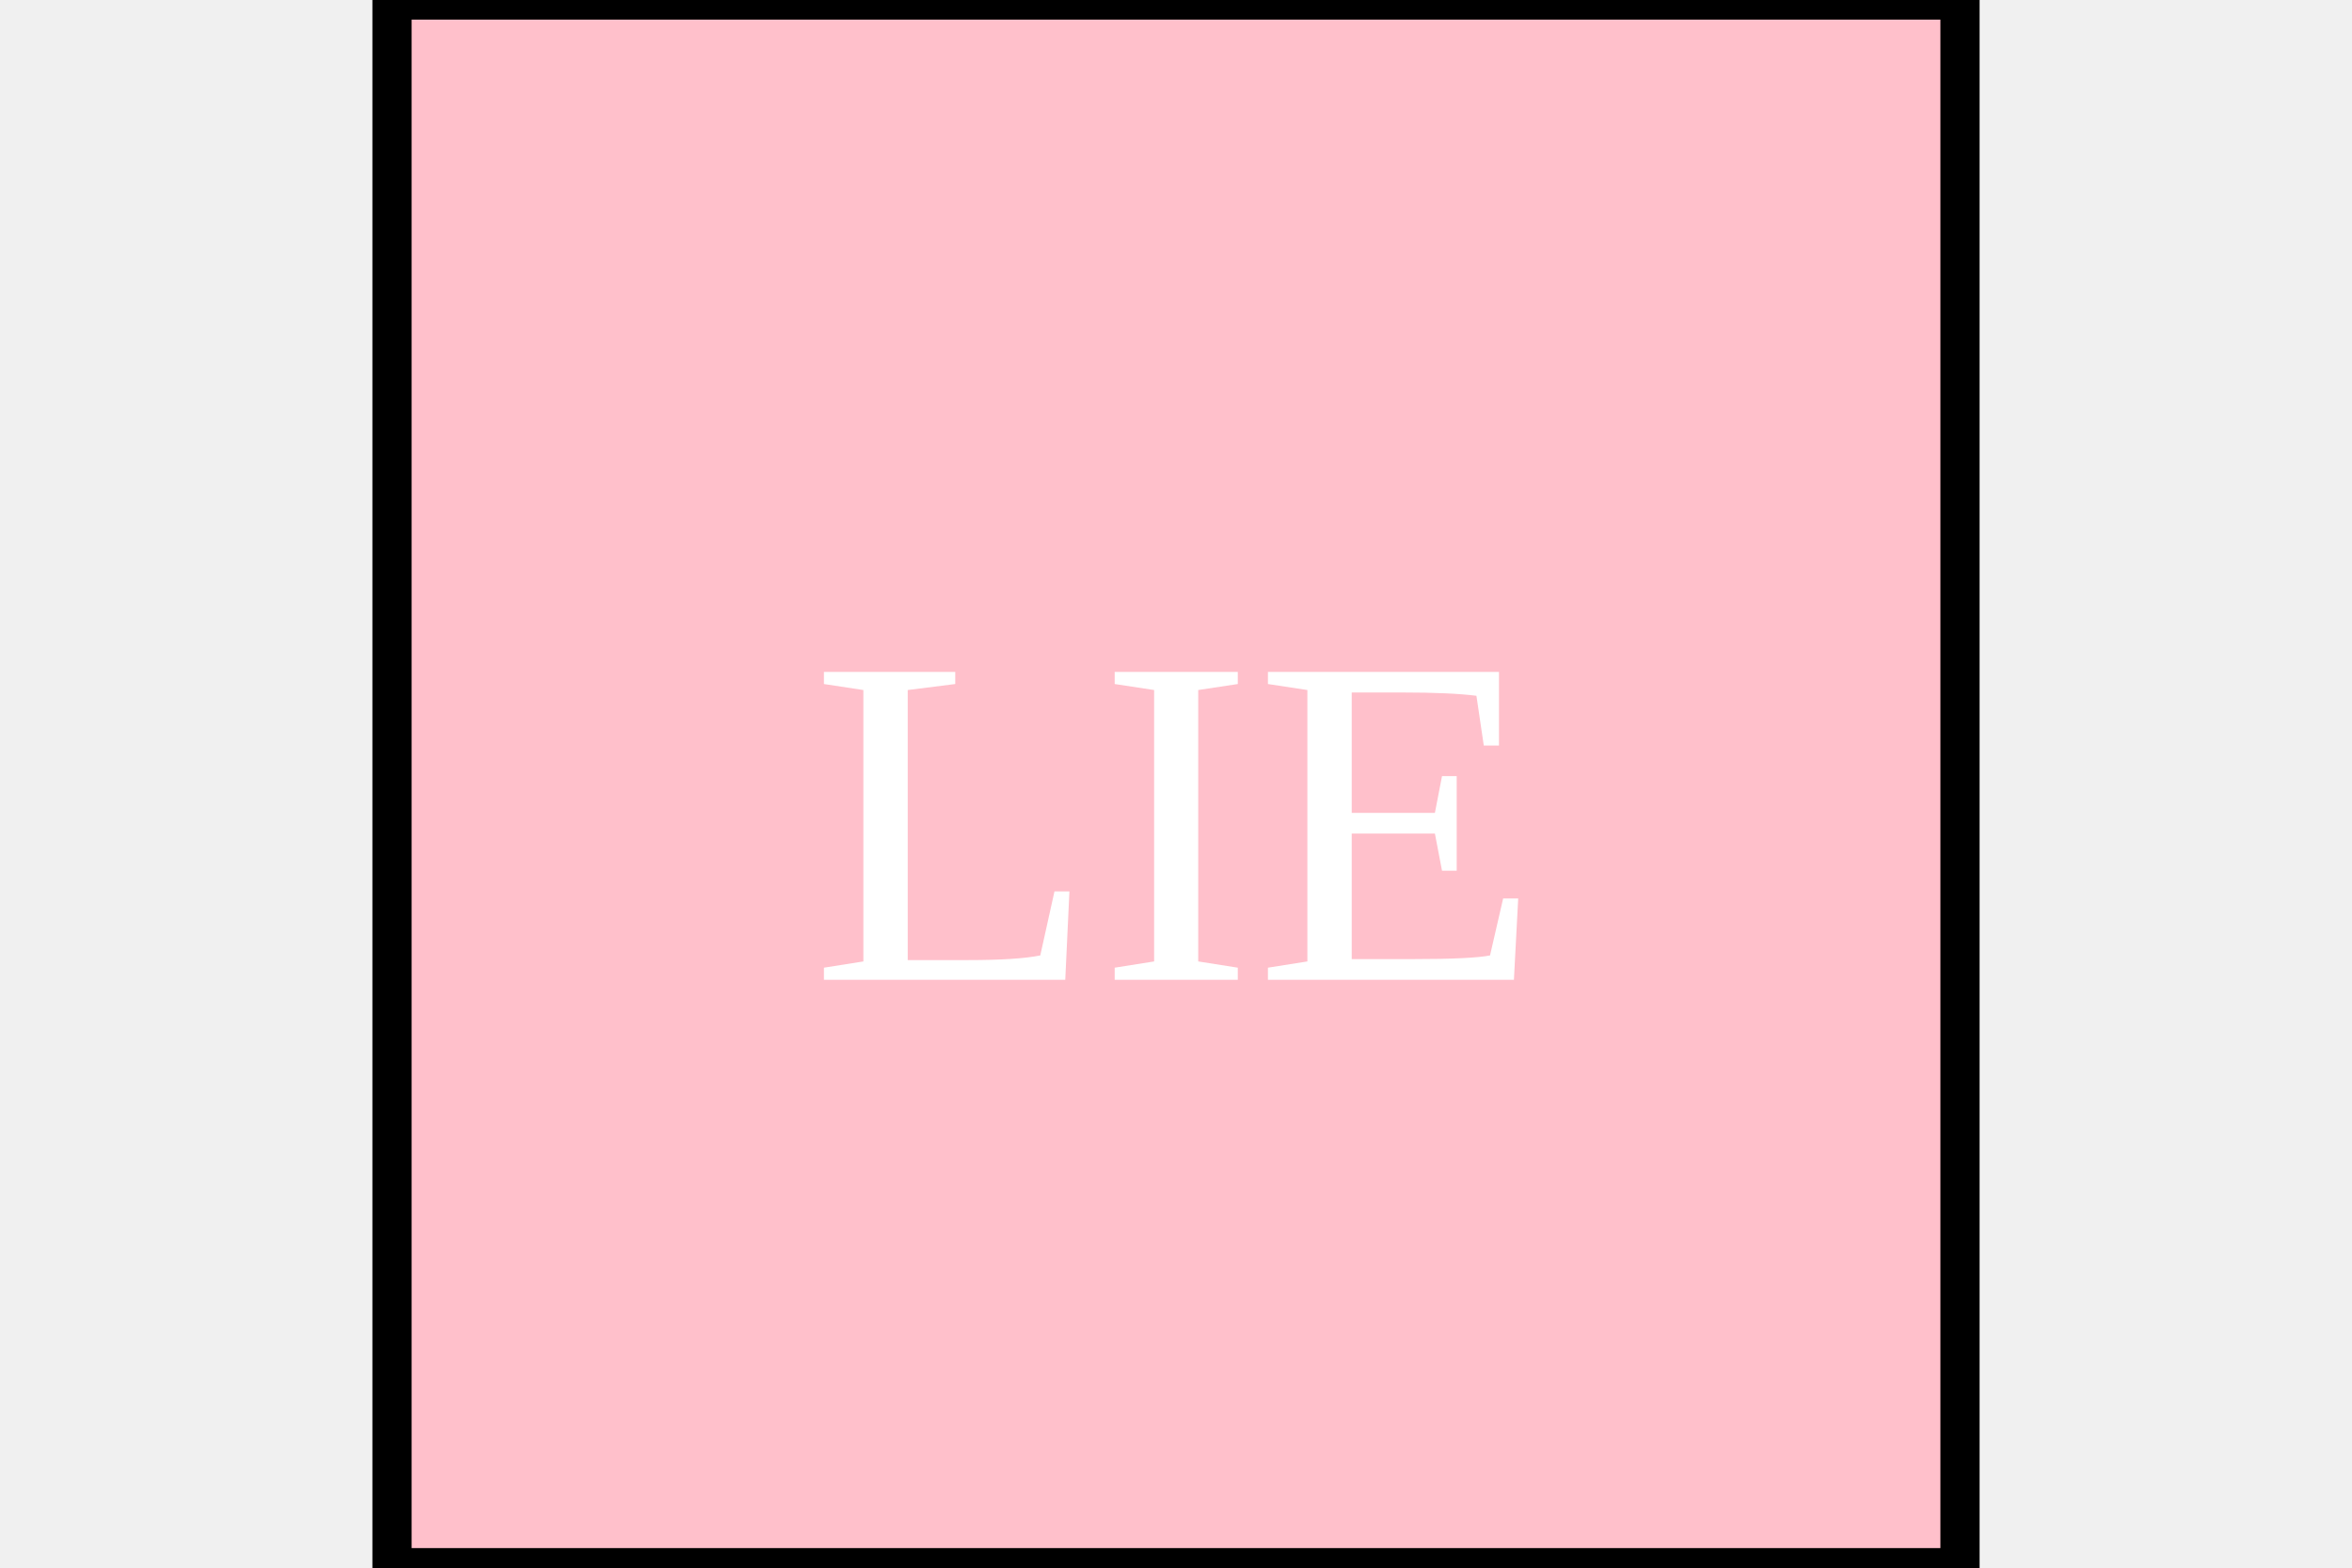
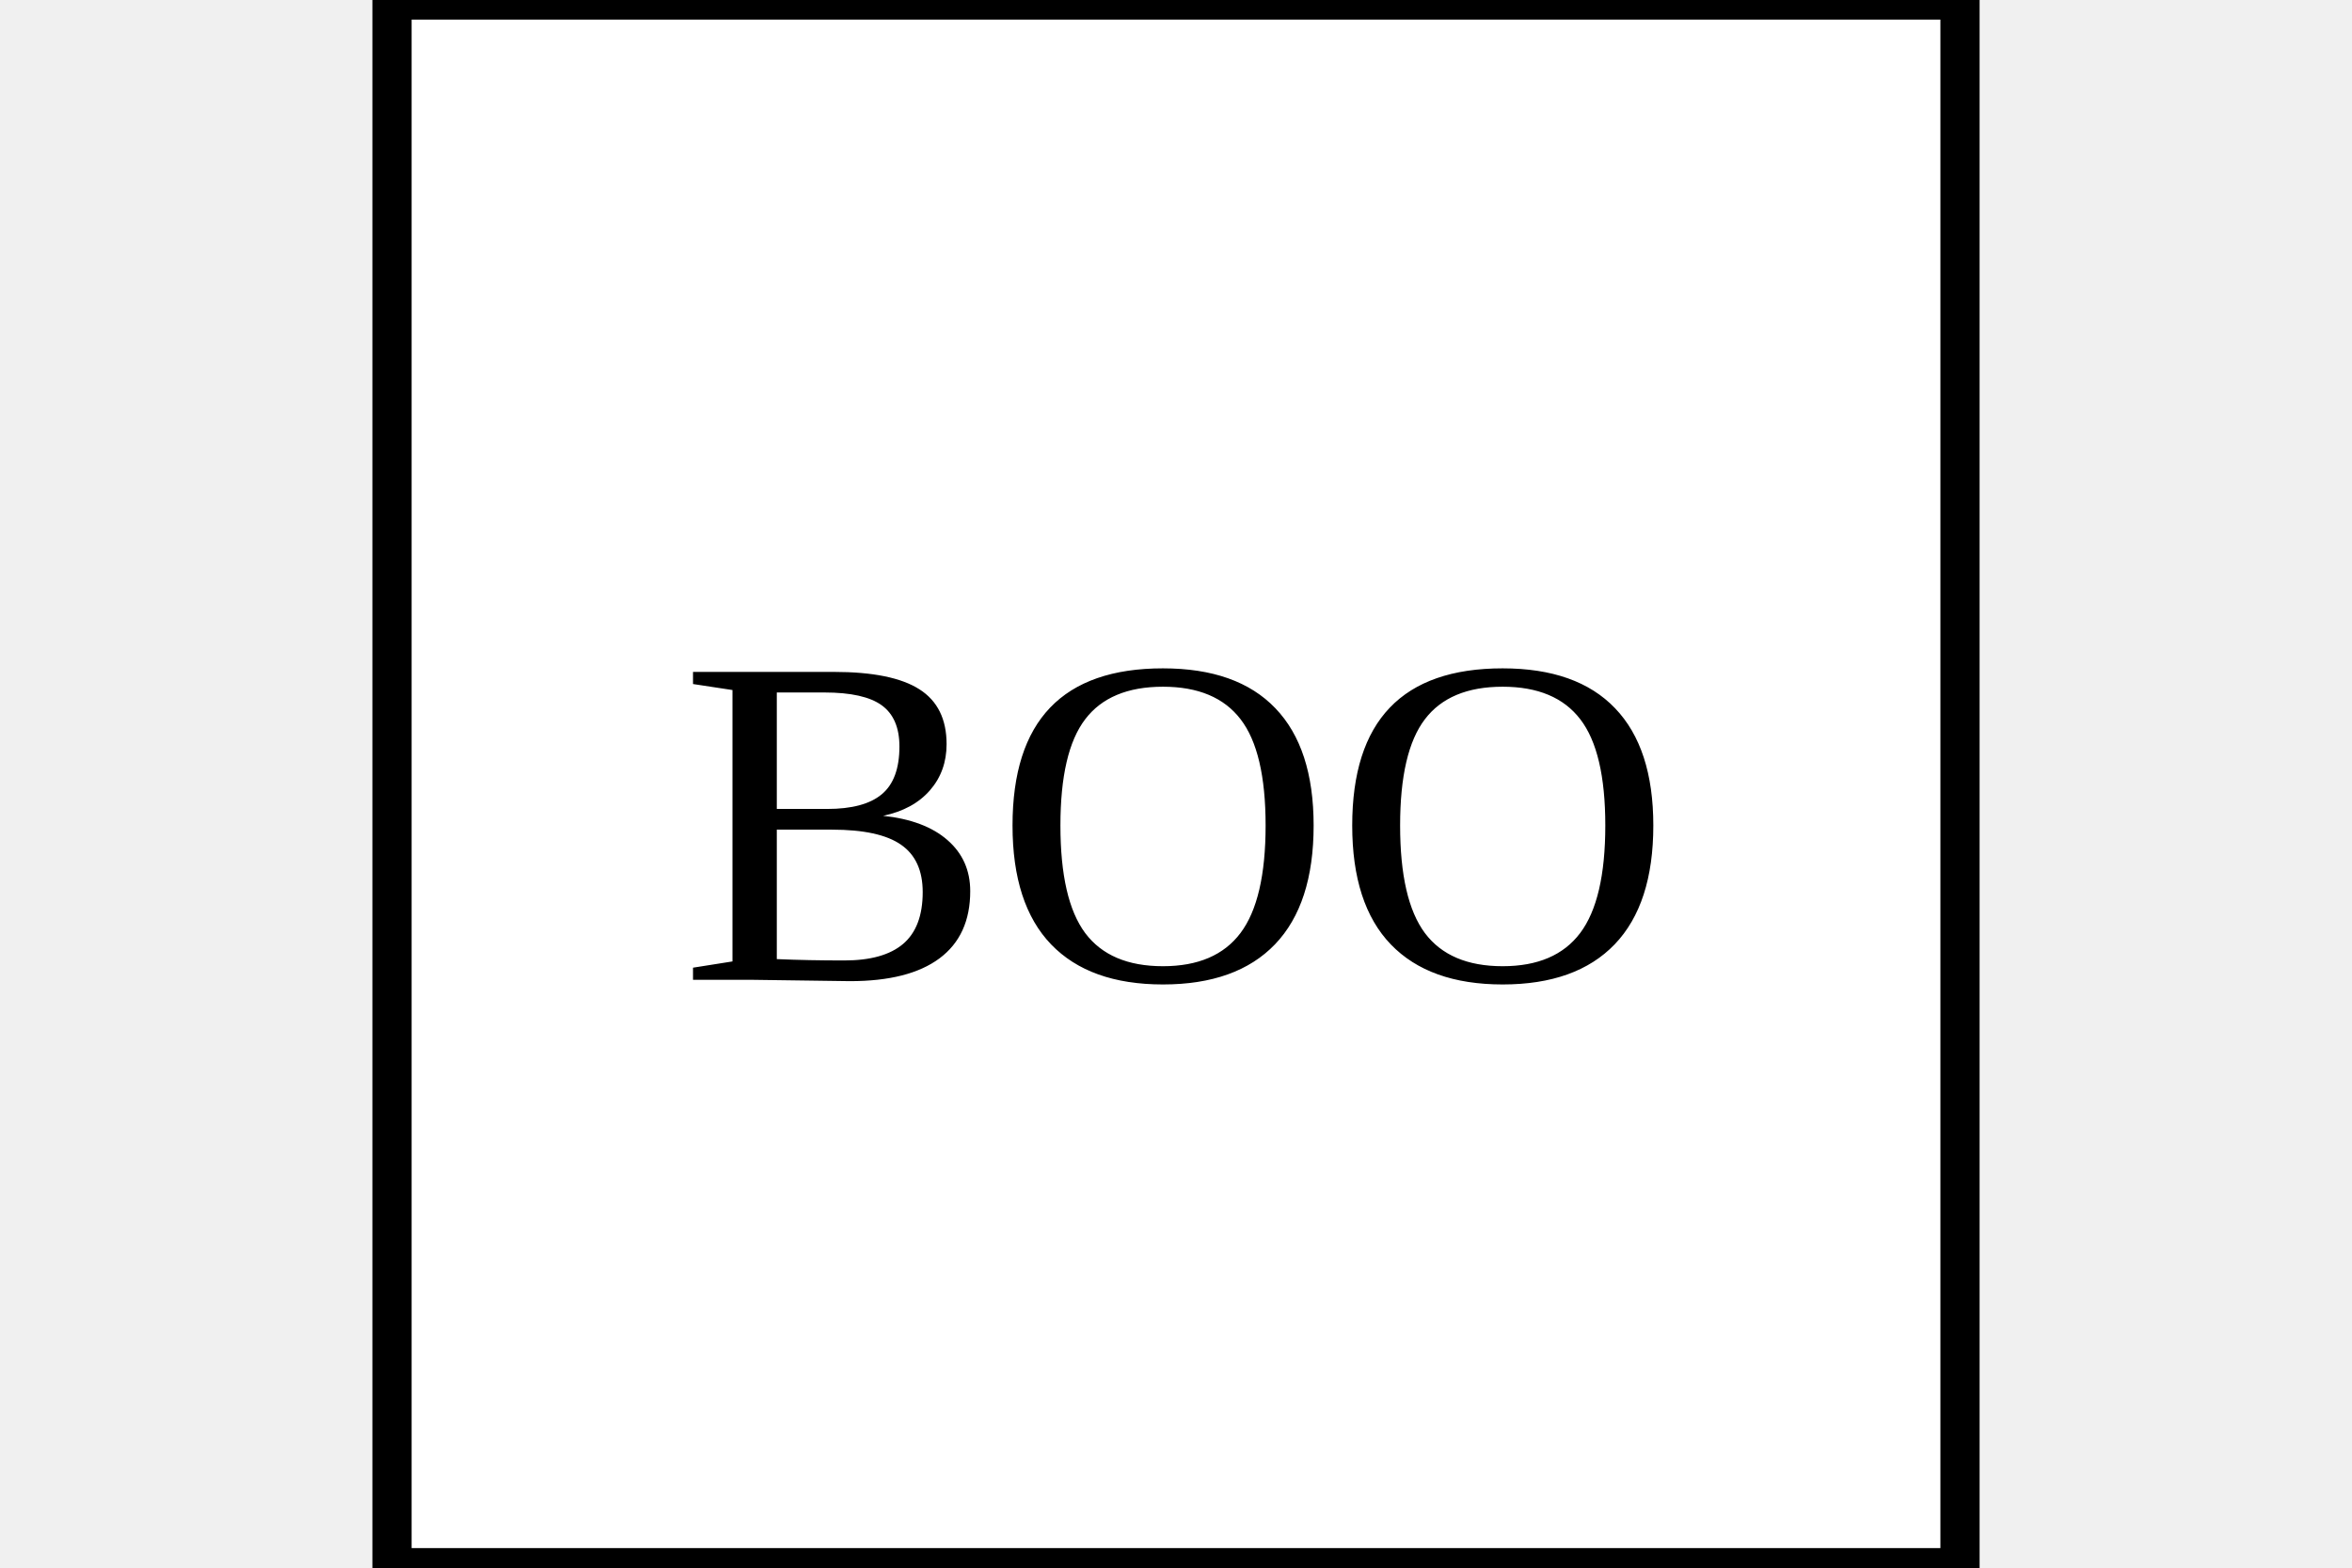
<svg xmlns="http://www.w3.org/2000/svg" version="1.1" width="300" height="200">
-   <rect x="50" y="0" width="200" height="200" stroke="BLACK" fill="PINK" stroke-width="5" />
-   <text x="150" y="125" font-size="60" text-anchor="middle" fill="WHITE">LIE</text>
+   <rect x="50" y="0" width="200" height="200" stroke="Black" fill="White" stroke-width="5" />
+   <text x="150" y="125" font-size="60" text-anchor="middle" fill="Black">BOO</text>
</svg>
